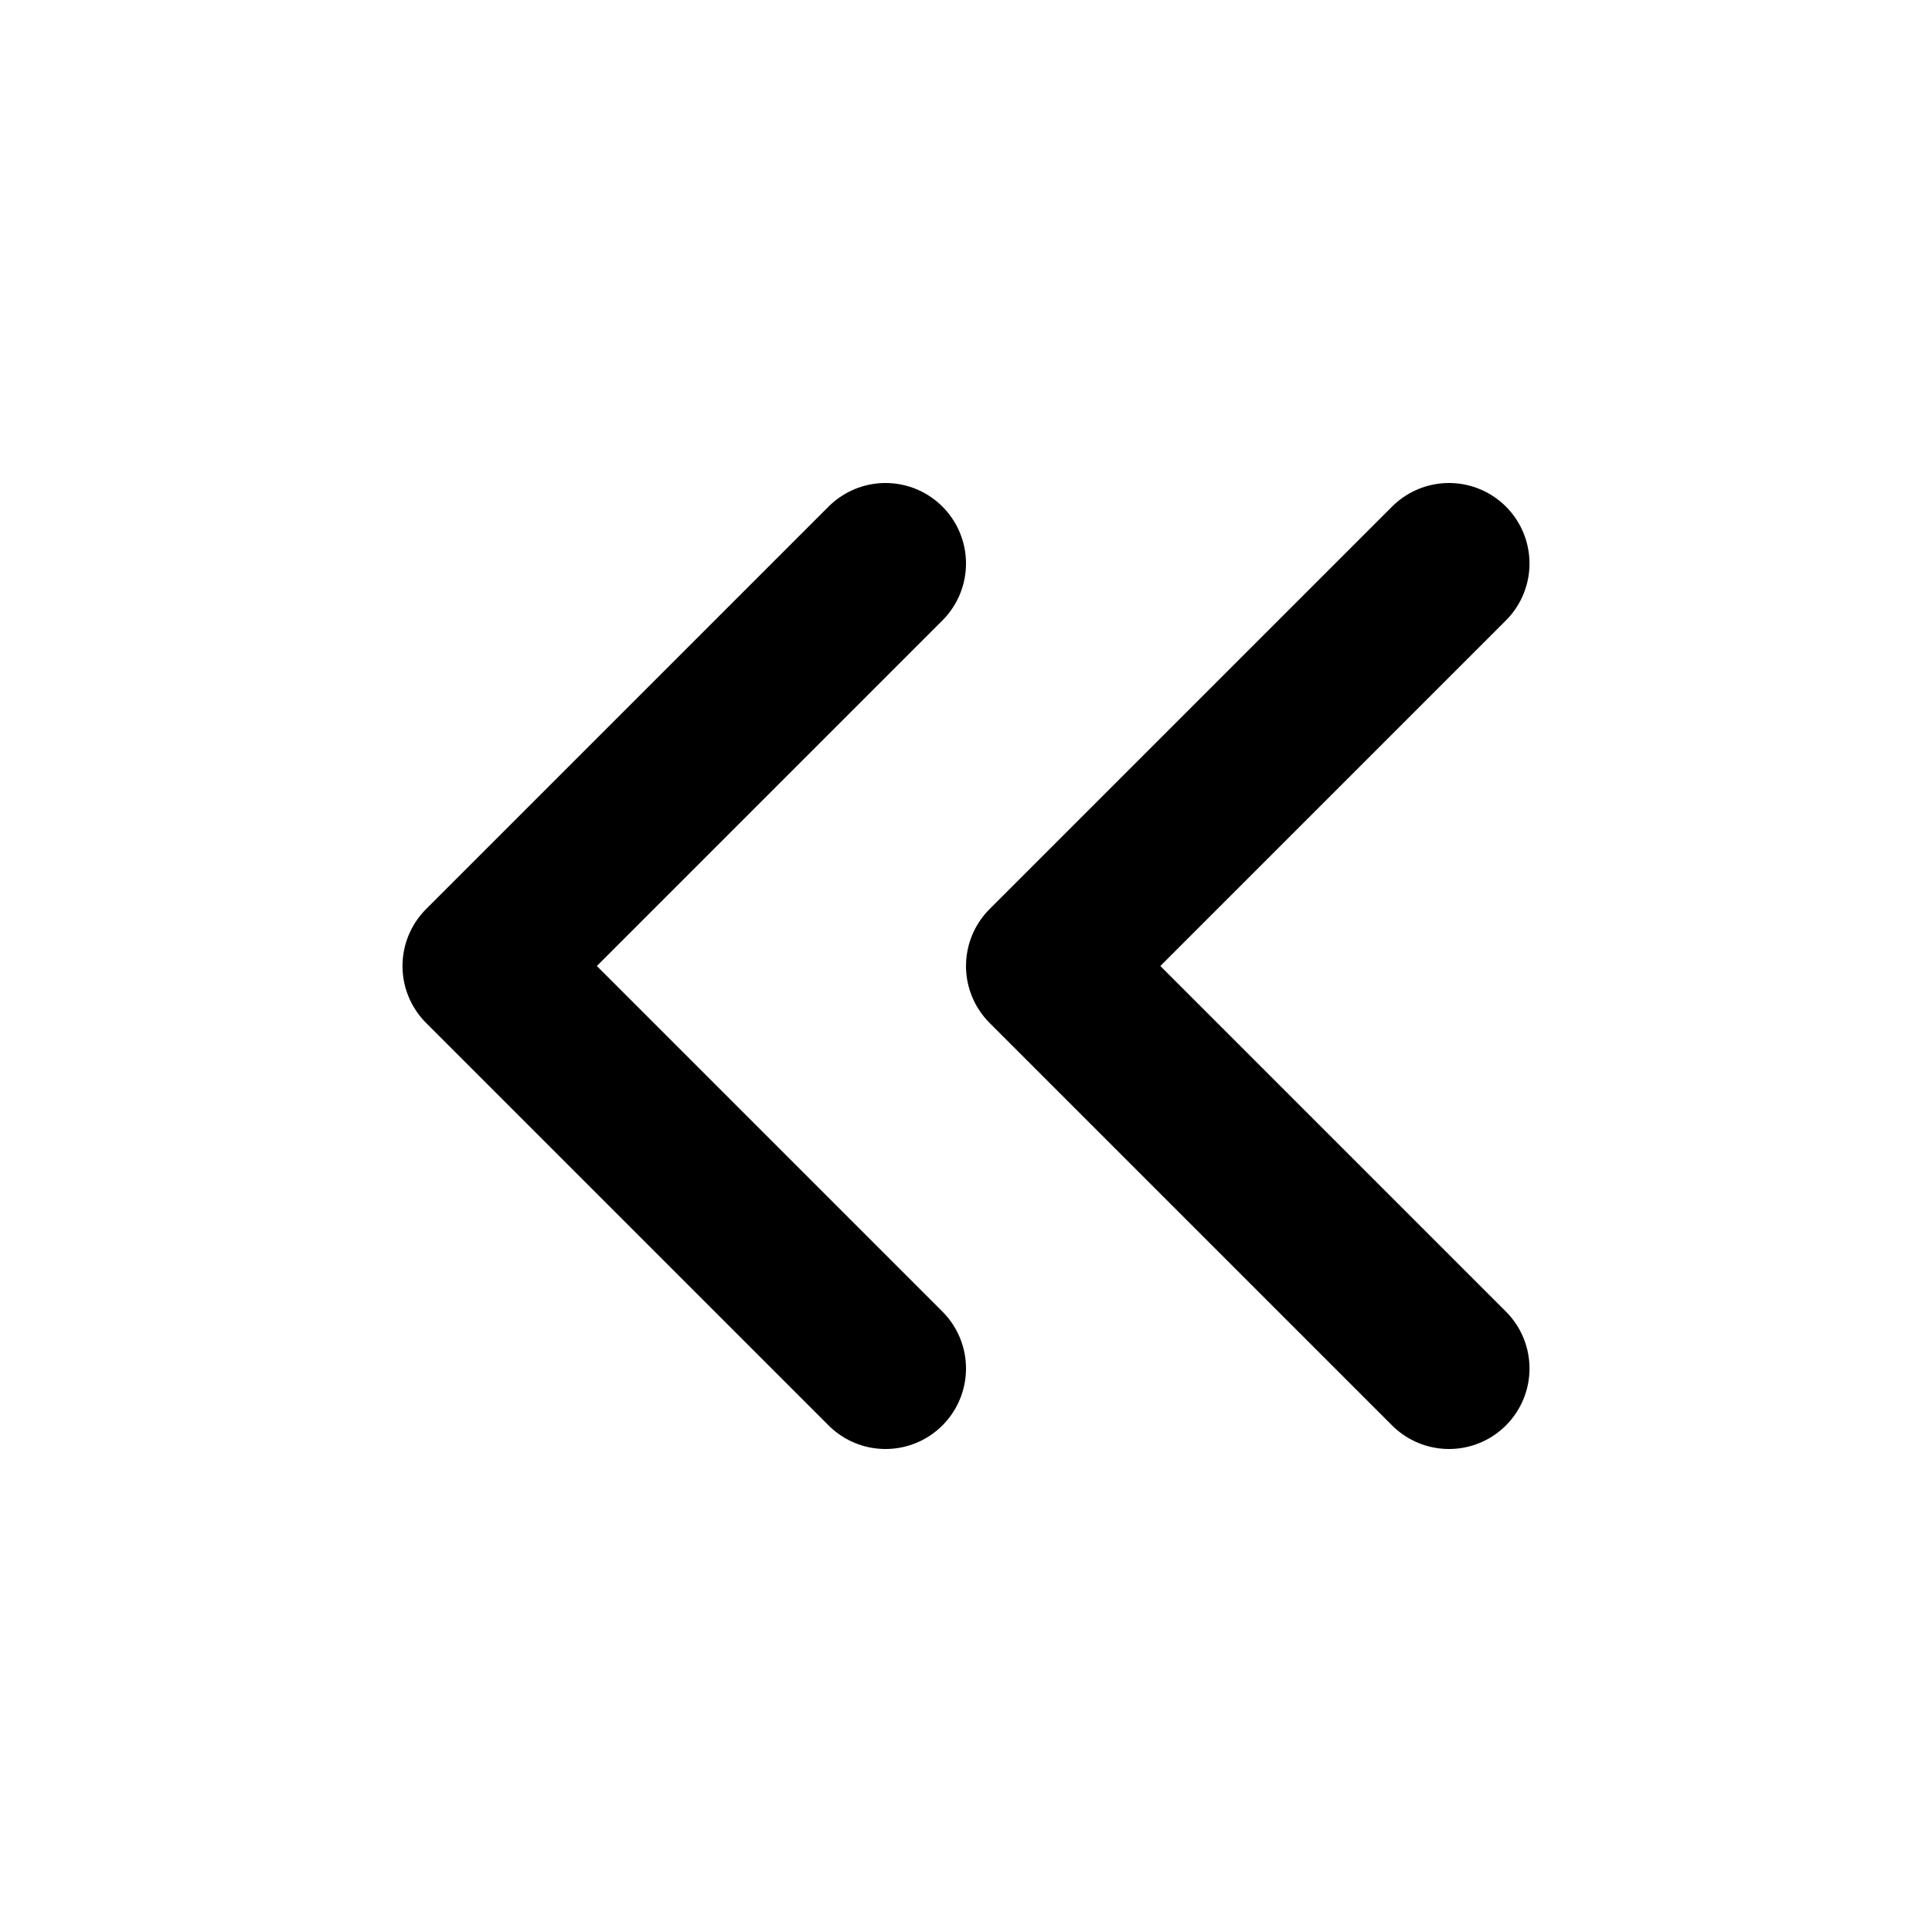
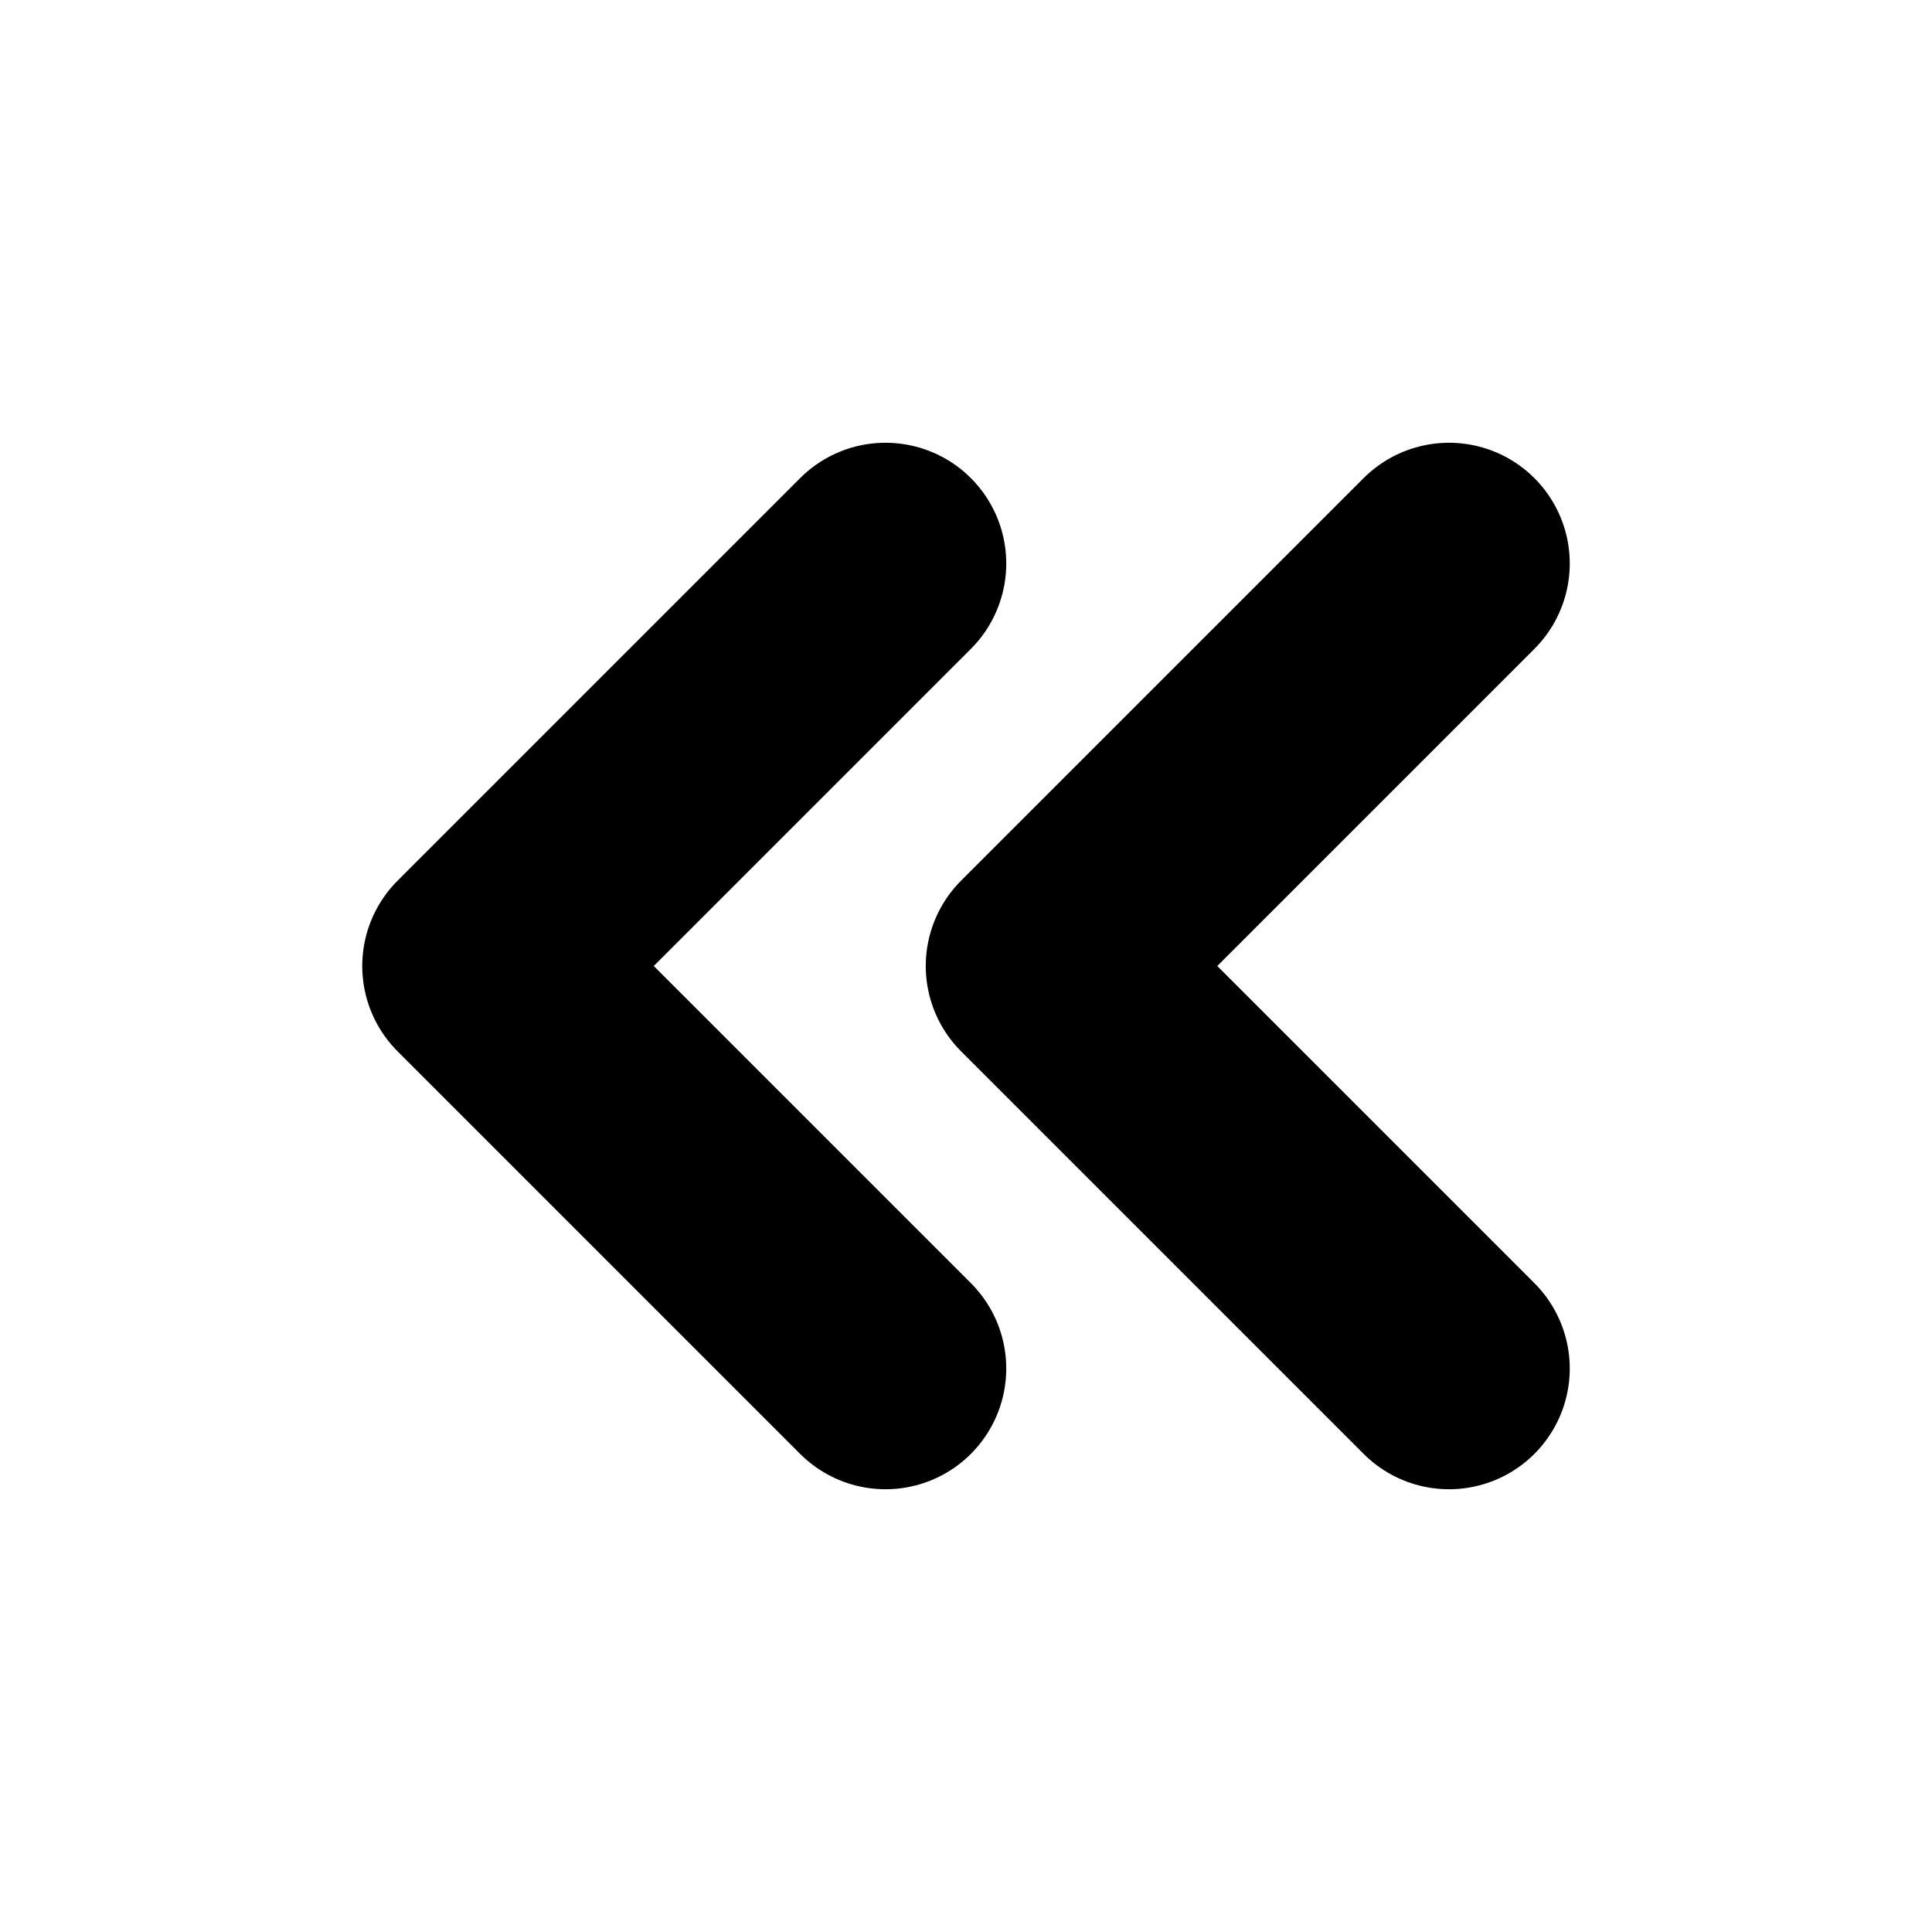
- <svg xmlns="http://www.w3.org/2000/svg" width="48" height="48" viewBox="0 0 24 24" fill="none" stroke="currentColor" stroke-width="2" stroke-linecap="round" stroke-linejoin="round" class="feather feather-chevrons-left">
+ <svg xmlns="http://www.w3.org/2000/svg" width="48" height="48" viewBox="0 0 24 24" fill="none" stroke="currentColor" stroke-width="3" stroke-linecap="round" stroke-linejoin="round" class="feather feather-chevrons-left">
  <polyline points="11 17 6 12 11 7" />
  <polyline points="18 17 13 12 18 7" />
</svg>
